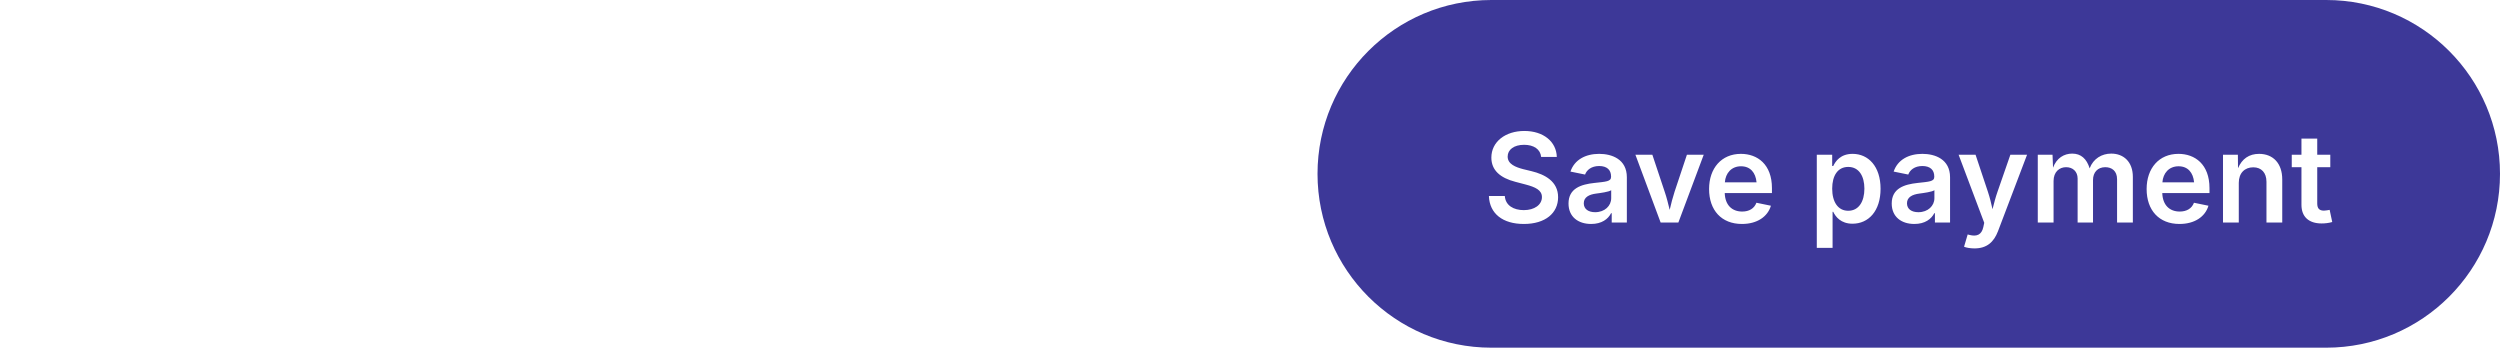
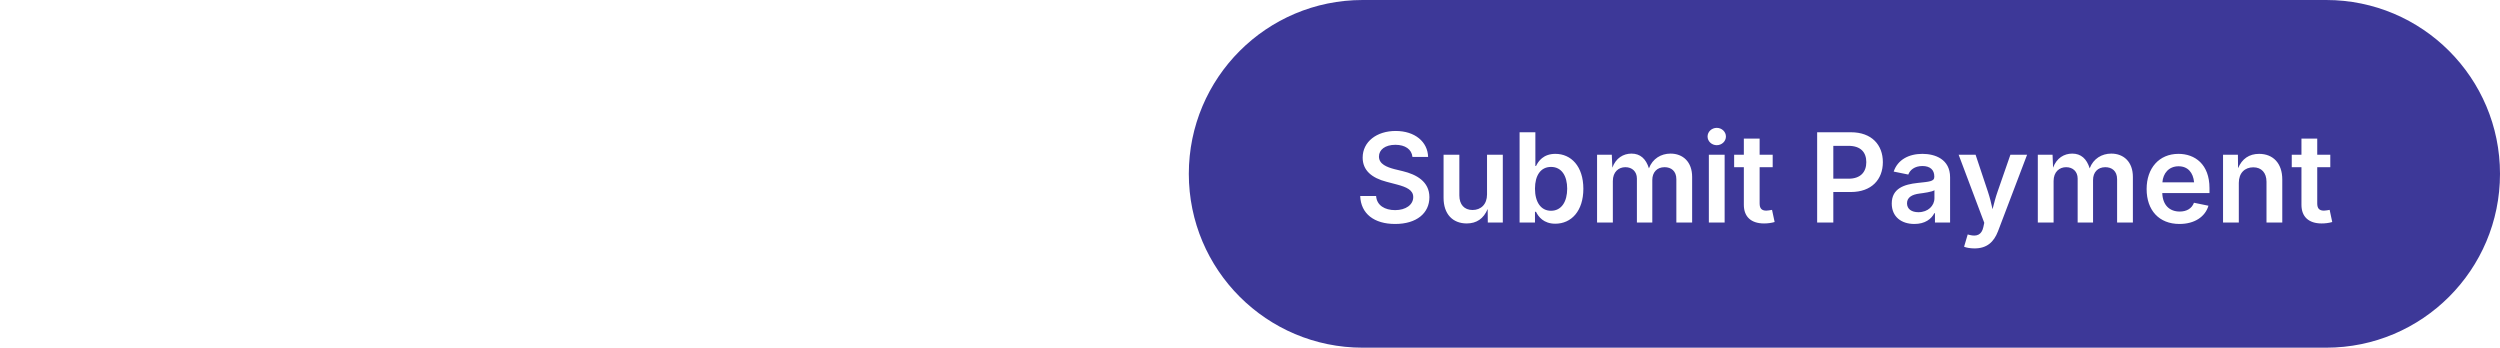
<svg xmlns="http://www.w3.org/2000/svg" data-stacking-context="true" aria-owns="actions1" width="302" height="42" viewBox="44 572.281 302 42">
  <style />
  <g data-stacking-layer="rootBackgroundAndBorders" />
  <g data-stacking-layer="childStackingContextsWithNegativeStackLevels" />
  <g data-stacking-layer="inFlowNonInlineNonPositionedDescendants" />
  <g data-stacking-layer="nonPositionedFloats" />
  <g data-stacking-layer="inFlowInlineLevelNonPositionedDescendants" />
  <g data-stacking-layer="childStackingContextsWithStackLevelZeroAndPositionedDescendantsWithStackLevelZero" />
  <g data-stacking-layer="childStackingContextsWithPositiveStackLevels" />
  <g data-tag="div" id="actions1" class="actions" data-z-index="auto" data-stacking-context="true" aria-owns="btn1">
    <g data-tag="button" id="btn1" class="btn" data-z-index="auto" data-stacking-context="true" role="button" aria-labelledby="">
      <g data-stacking-layer="rootBackgroundAndBorders">
-         <rect width="142.844" height="42" x="203.156" y="572.281" fill="rgb(61, 56, 152)" rx="21" ry="21" />
+         <rect width="158.391" height="42" x="187.609" y="572.281" fill="rgb(61, 56, 152)" rx="21" ry="21" />
      </g>
      <text color="rgb(255, 255, 255)" dominant-baseline="text-after-edge" font-family="Inter, ui-sans-serif, system-ui, -apple-system, &quot;Segoe UI&quot;, Roboto, sans-serif" font-size="15px" font-size-adjust="none" font-stretch="100%" font-style="normal" font-variant="normal" font-weight="600" direction="ltr" letter-spacing="normal" text-decoration="none" text-anchor="start" text-rendering="auto" unicode-bidi="normal" word-spacing="0px" writing-mode="horizontal-tb" user-select="text" fill="rgb(255, 255, 255)">
-         <tspan xml:space="preserve" x="223.156" y="602.781" textLength="102.844" lengthAdjust="spacingAndGlyphs">Save payment</tspan>
+         <tspan xml:space="preserve" x="207.609" y="602.781" textLength="118.391" lengthAdjust="spacingAndGlyphs">Submit Payment</tspan>
      </text>
    </g>
  </g>
</svg>
